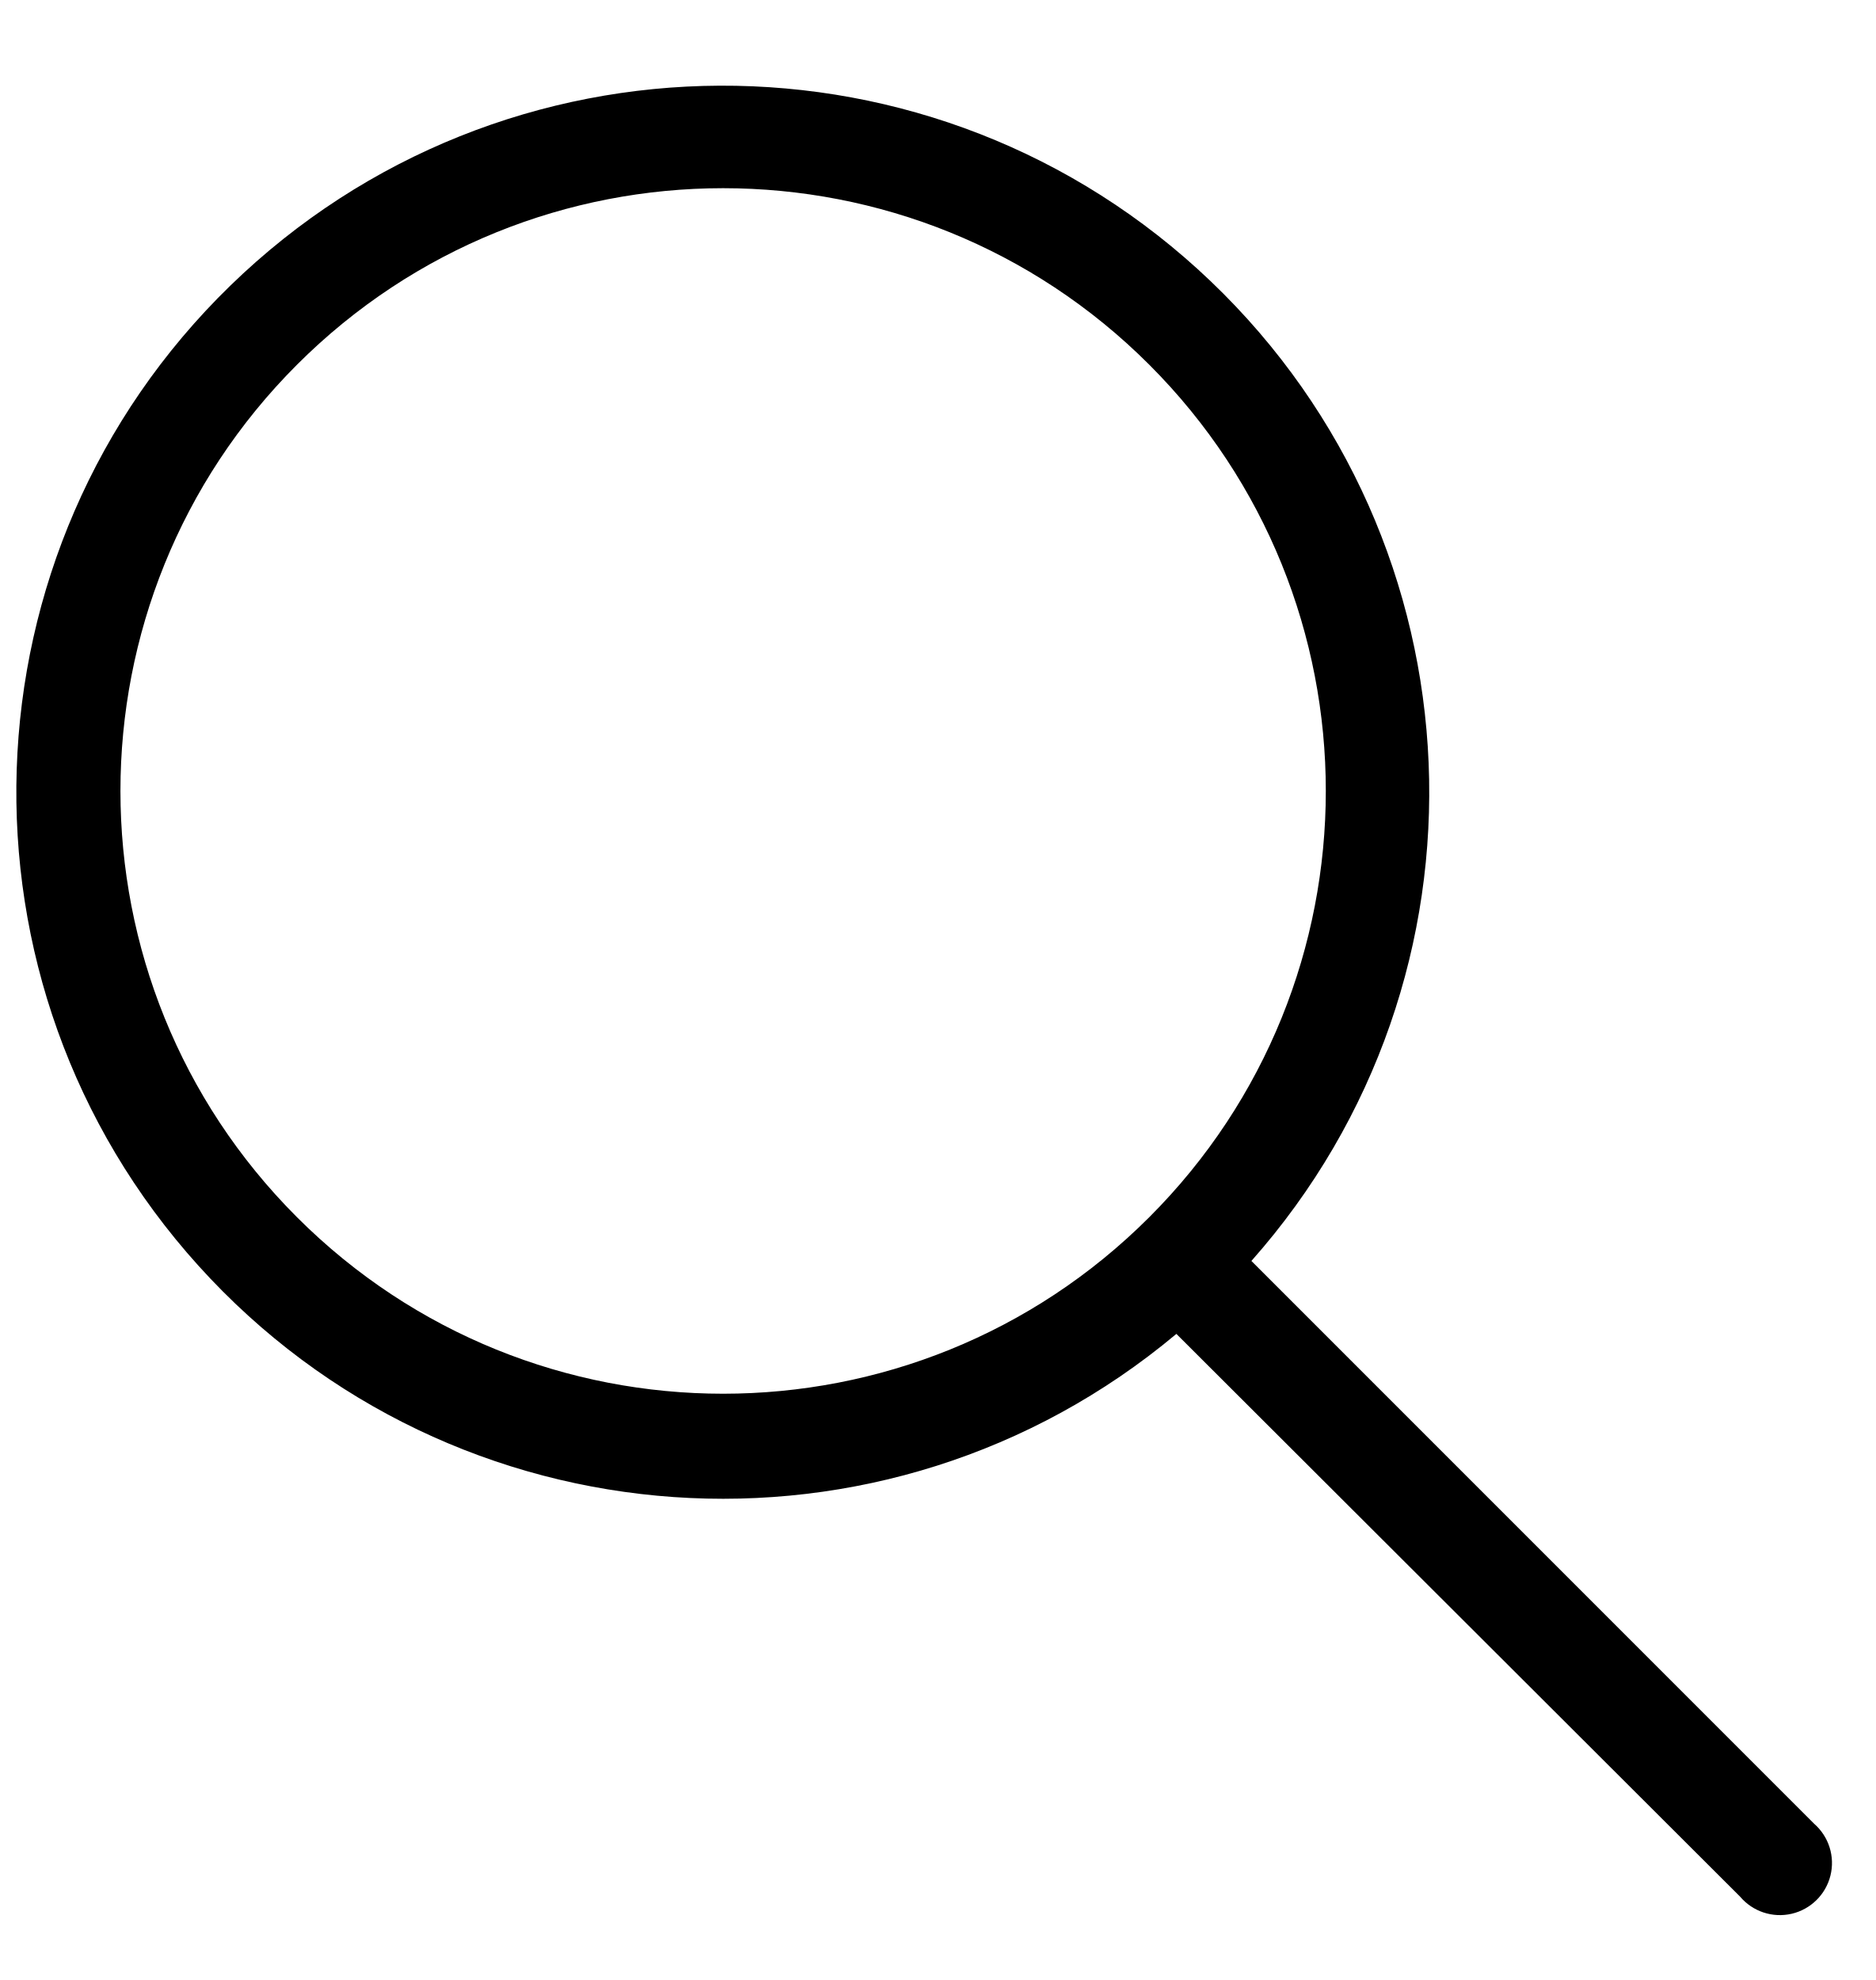
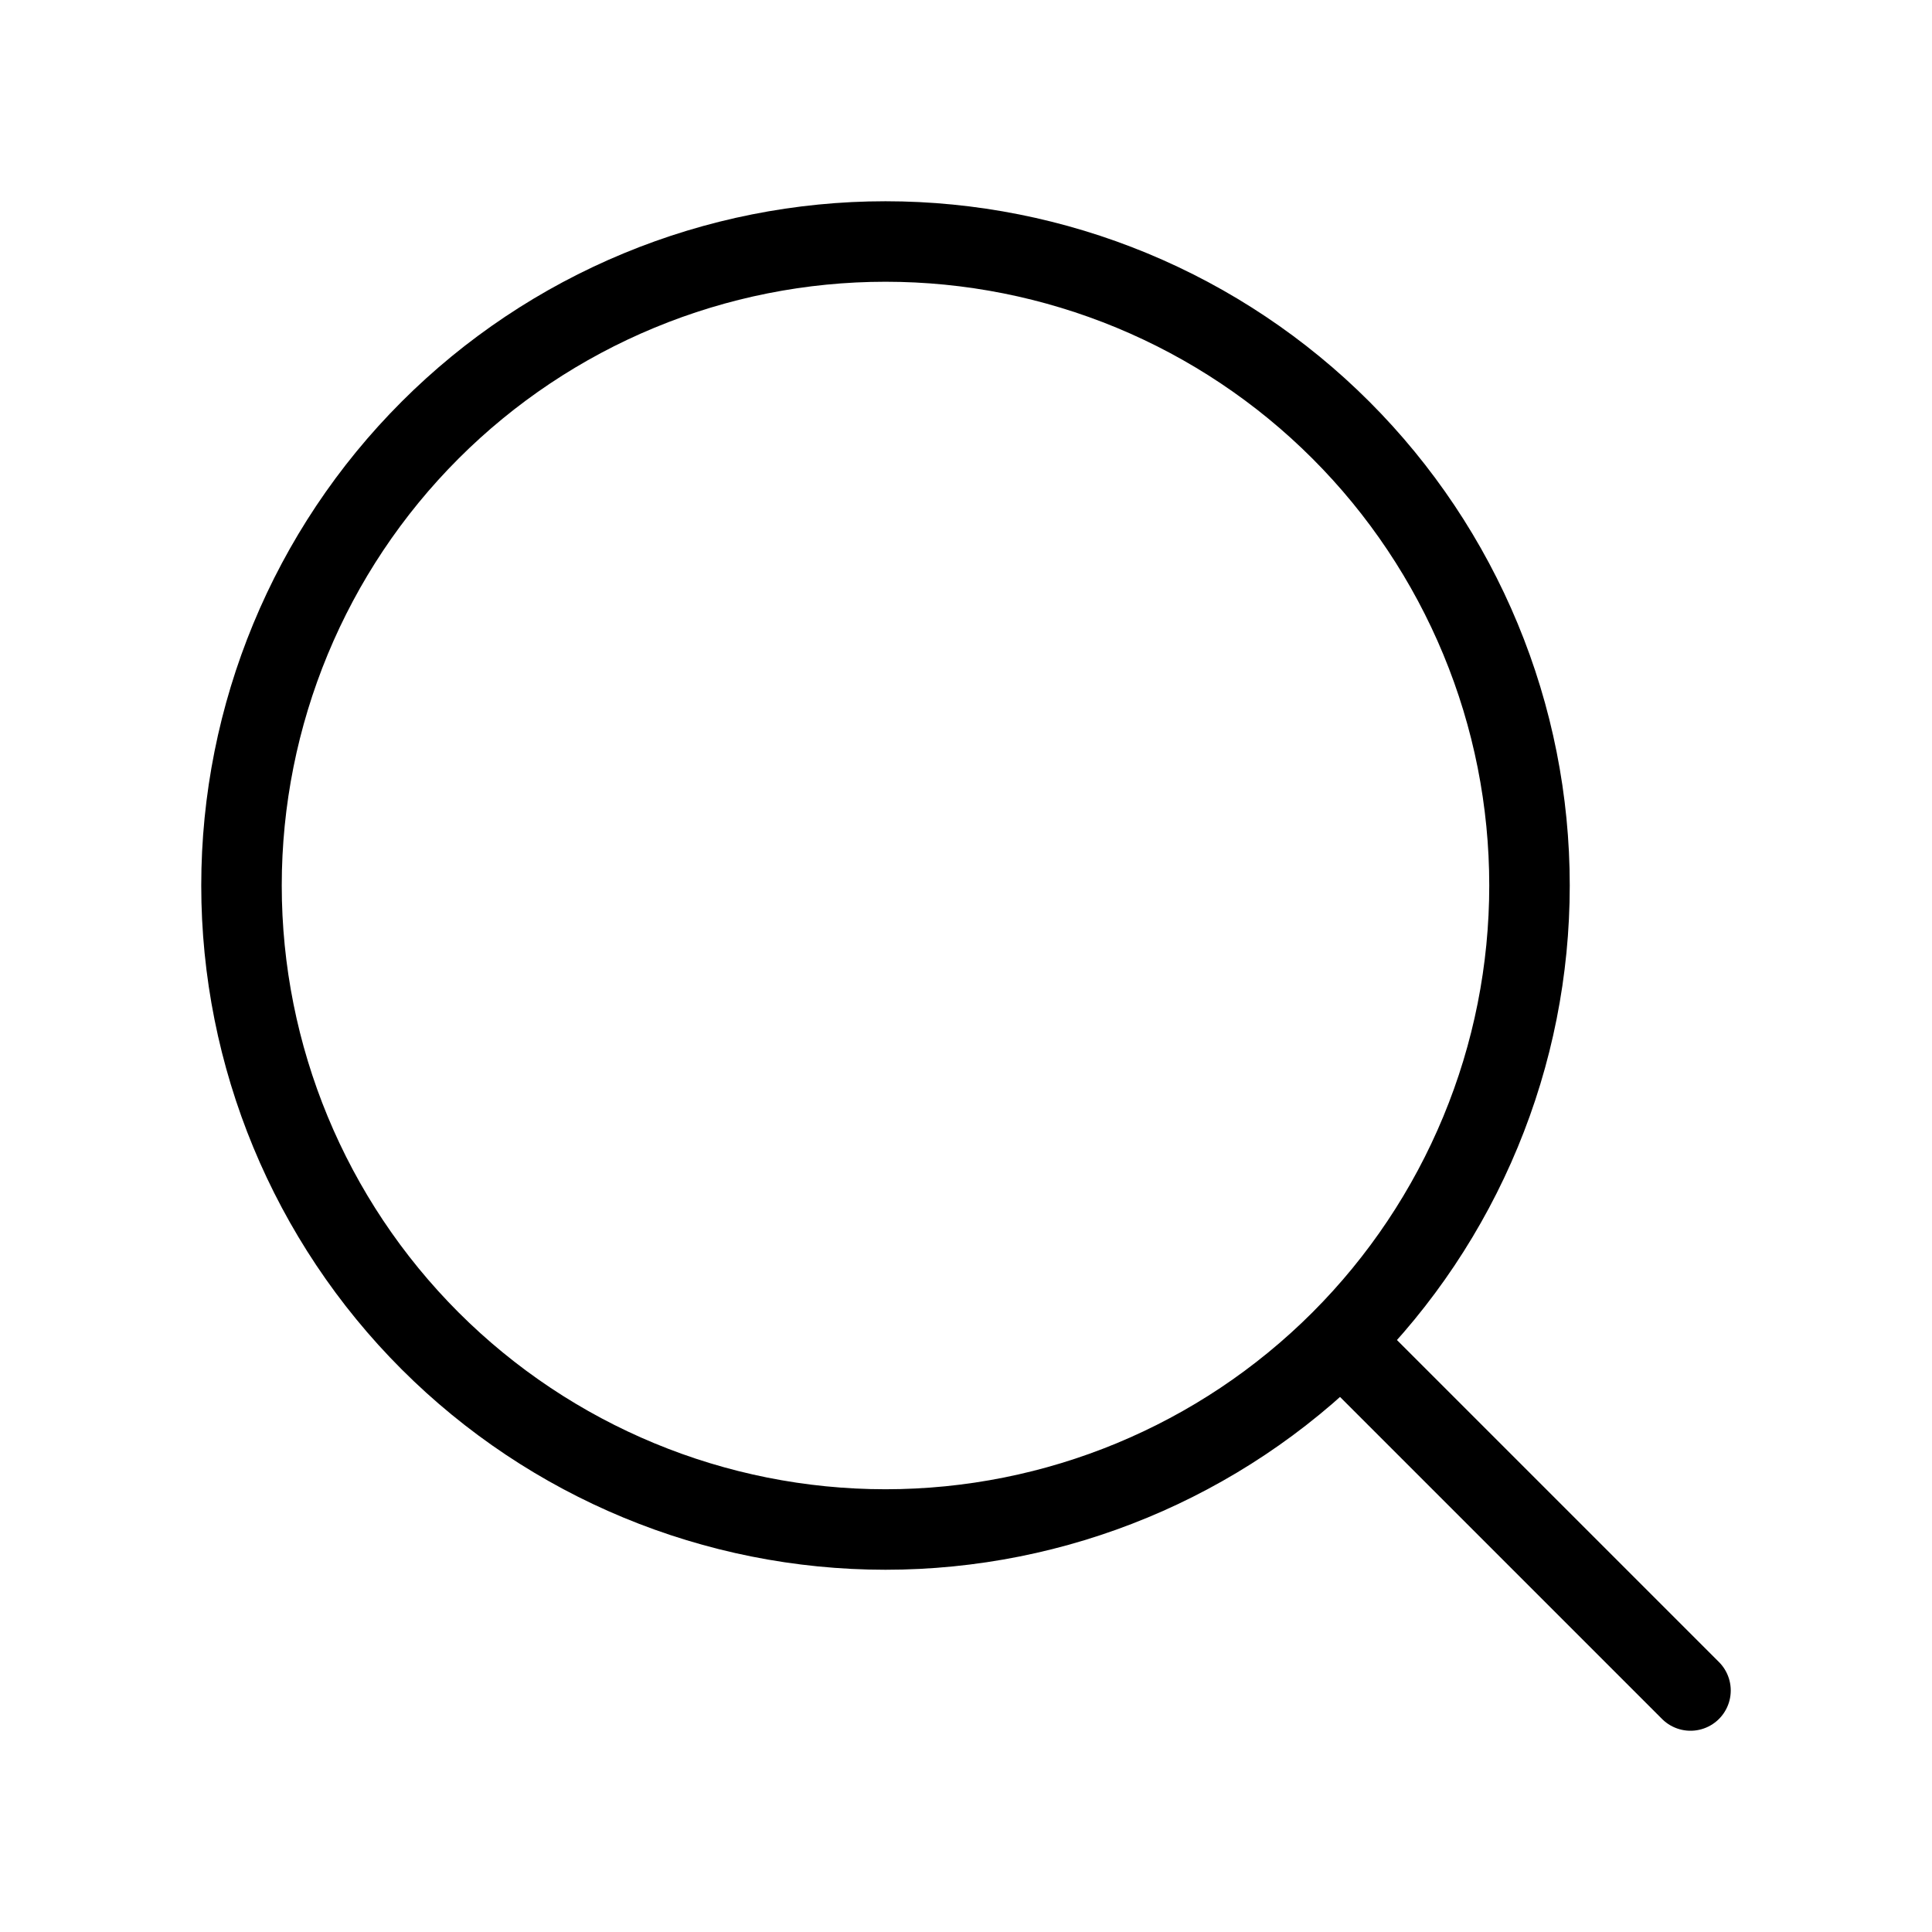
- <svg fill="none" class="icon icon-search" viewBox="0 0 18 19">
-   <path fill="currentColor" fill-rule="evenodd" d="M11.03 11.68A5.784 5.784 0 1 1 2.85 3.5a5.784 5.784 0 0 1 8.18 8.18m.26 1.12a6.78 6.78 0 1 1 .72-.7l5.4 5.4a.5.5 0 1 1-.71.7z" clip-rule="evenodd" />
+ <svg xmlns="http://www.w3.org/2000/svg" class="icon icon-search" width="24" height="24" viewBox="0 0 24 24" fill="none">
+   <path d="M21 21L16.657 16.657M16.657 16.657C17.4 15.914 17.989 15.032 18.391 14.062C18.794 13.091 19 12.051 19 11C19 9.949 18.794 8.909 18.391 7.938C17.989 6.968 17.4 6.086 16.657 5.343C15.914 4.6 15.032 4.011 14.062 3.609C13.091 3.207 12.051 3 11 3C9.95 3 8.909 3.207 7.939 3.609C6.968 4.011 6.086 4.6 5.343 5.343C3.843 6.843 3 8.878 3 11C3 13.122 3.843 15.157 5.343 16.657C6.844 18.157 8.878 19 11 19C13.122 19 15.157 18.157 16.657 16.657Z" stroke="currentColor" stroke-linecap="round" stroke-linejoin="round" />
</svg>
